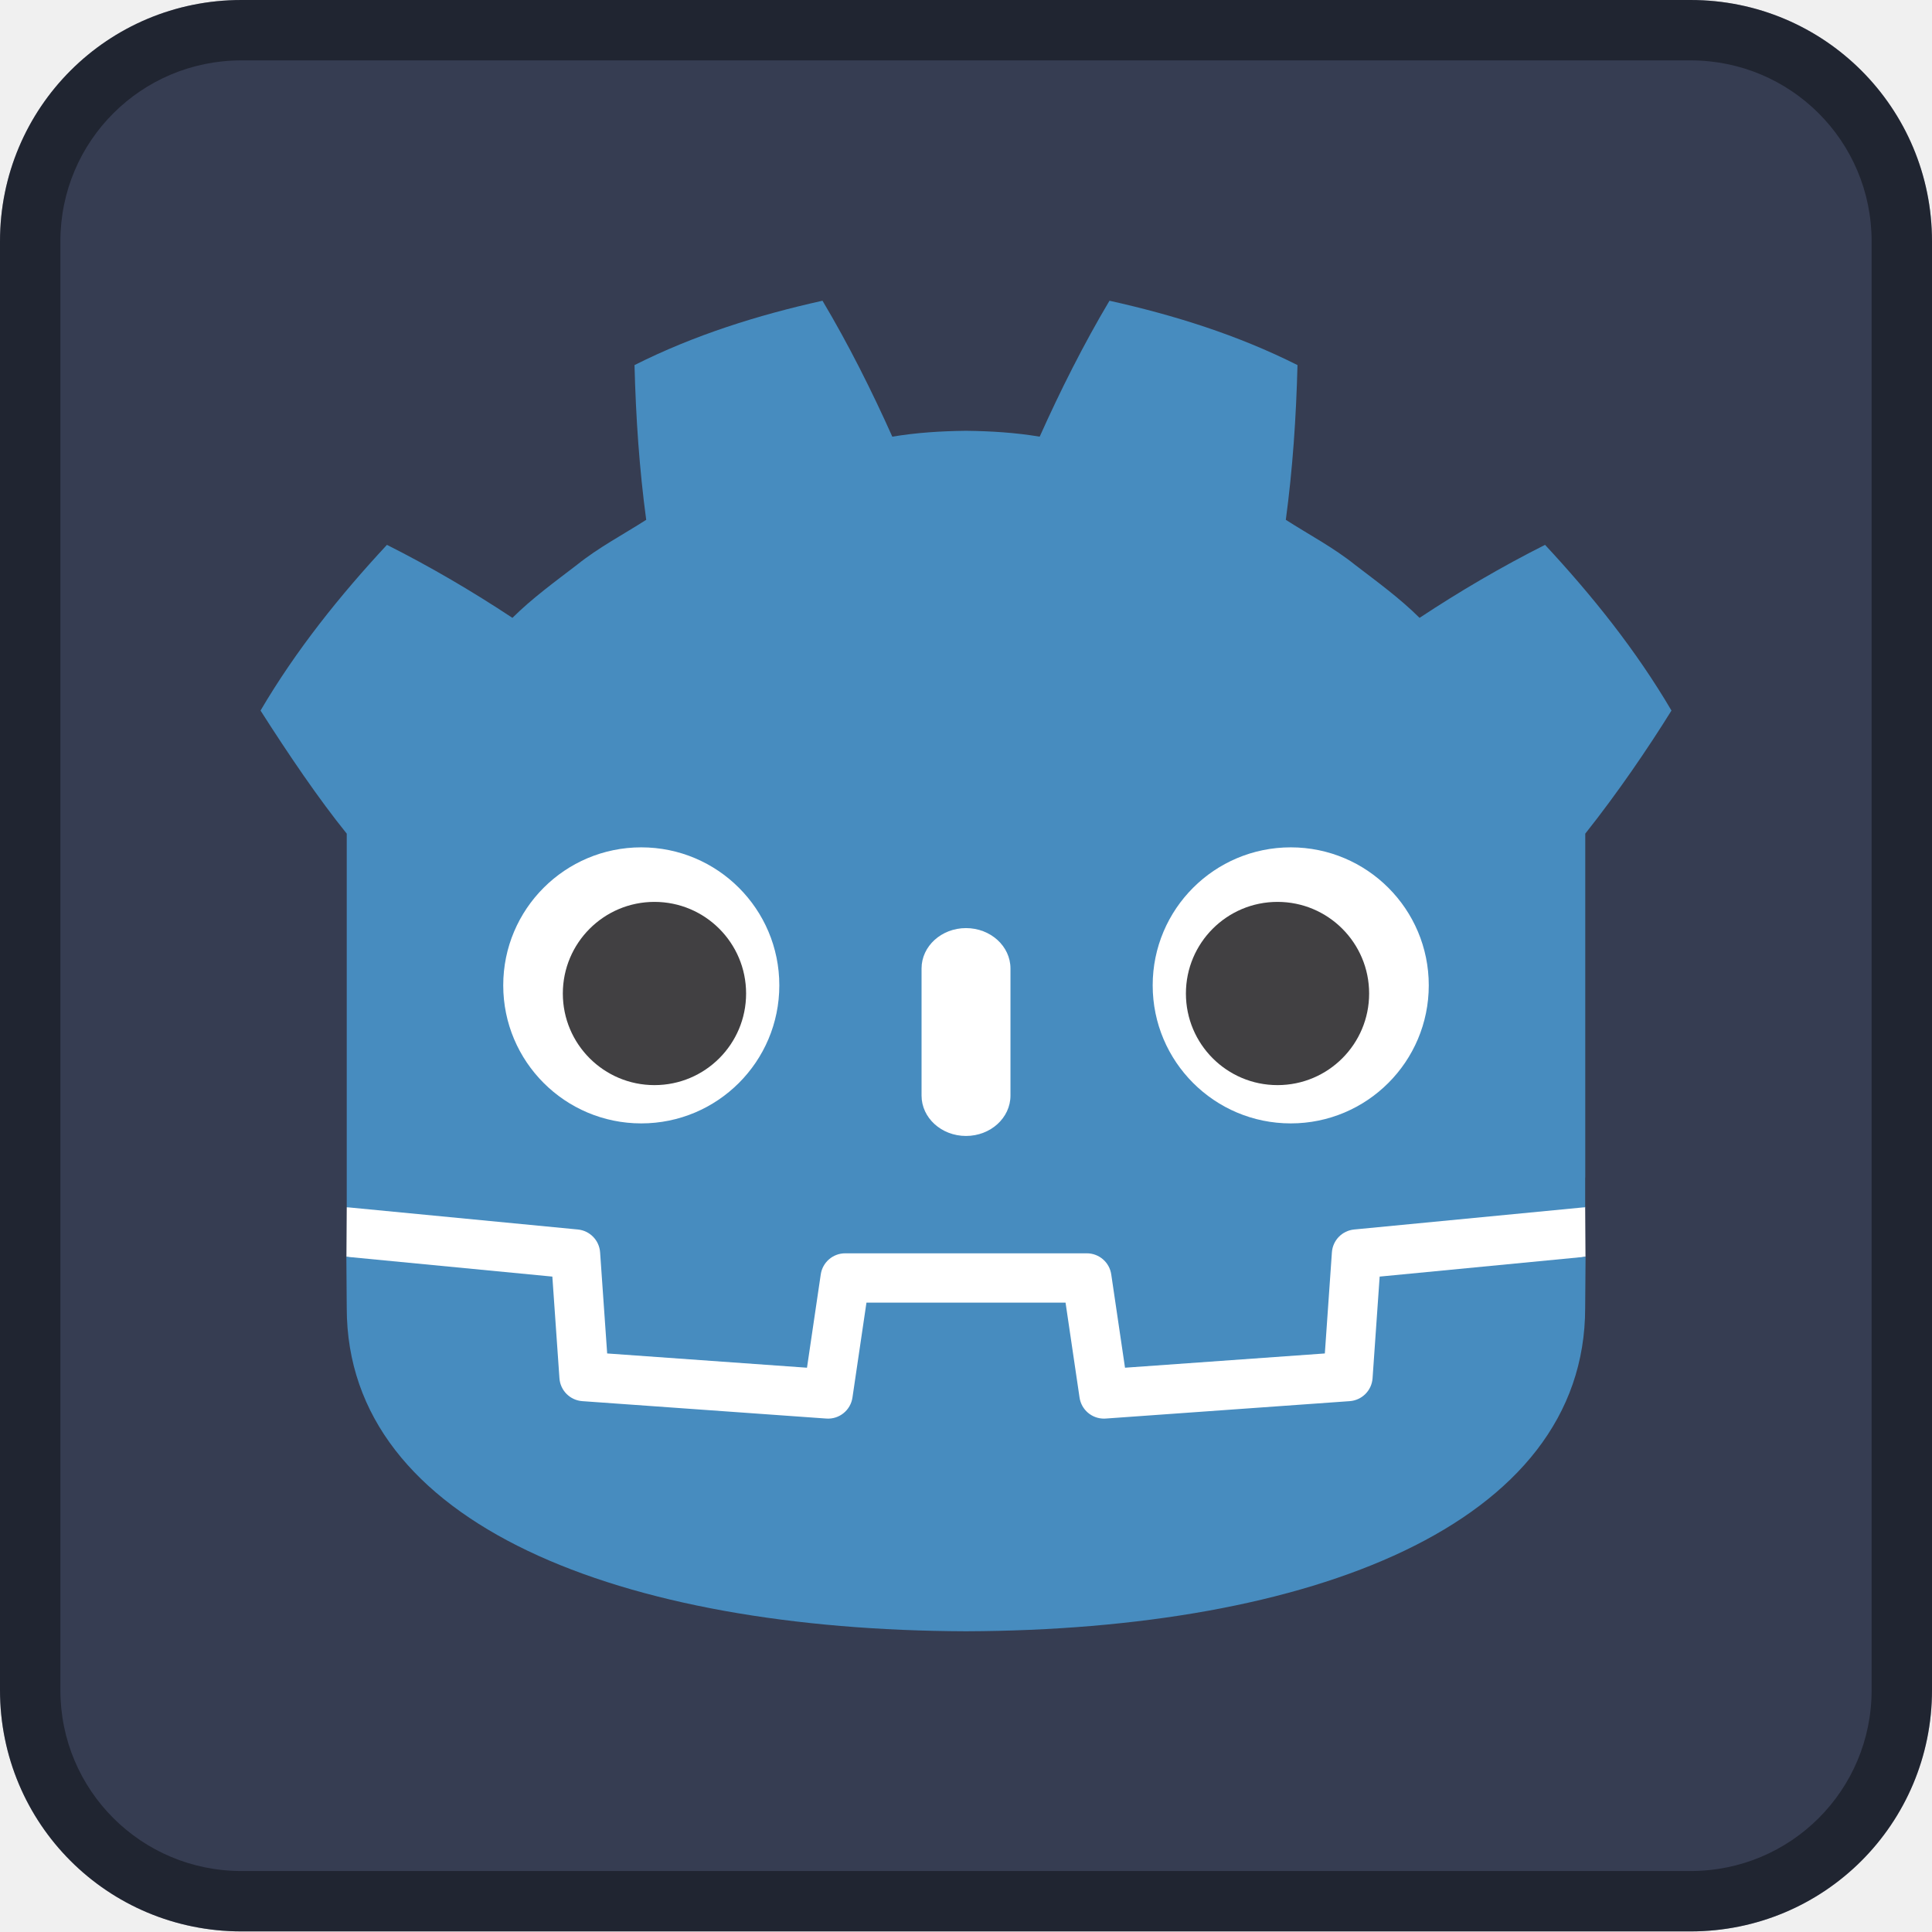
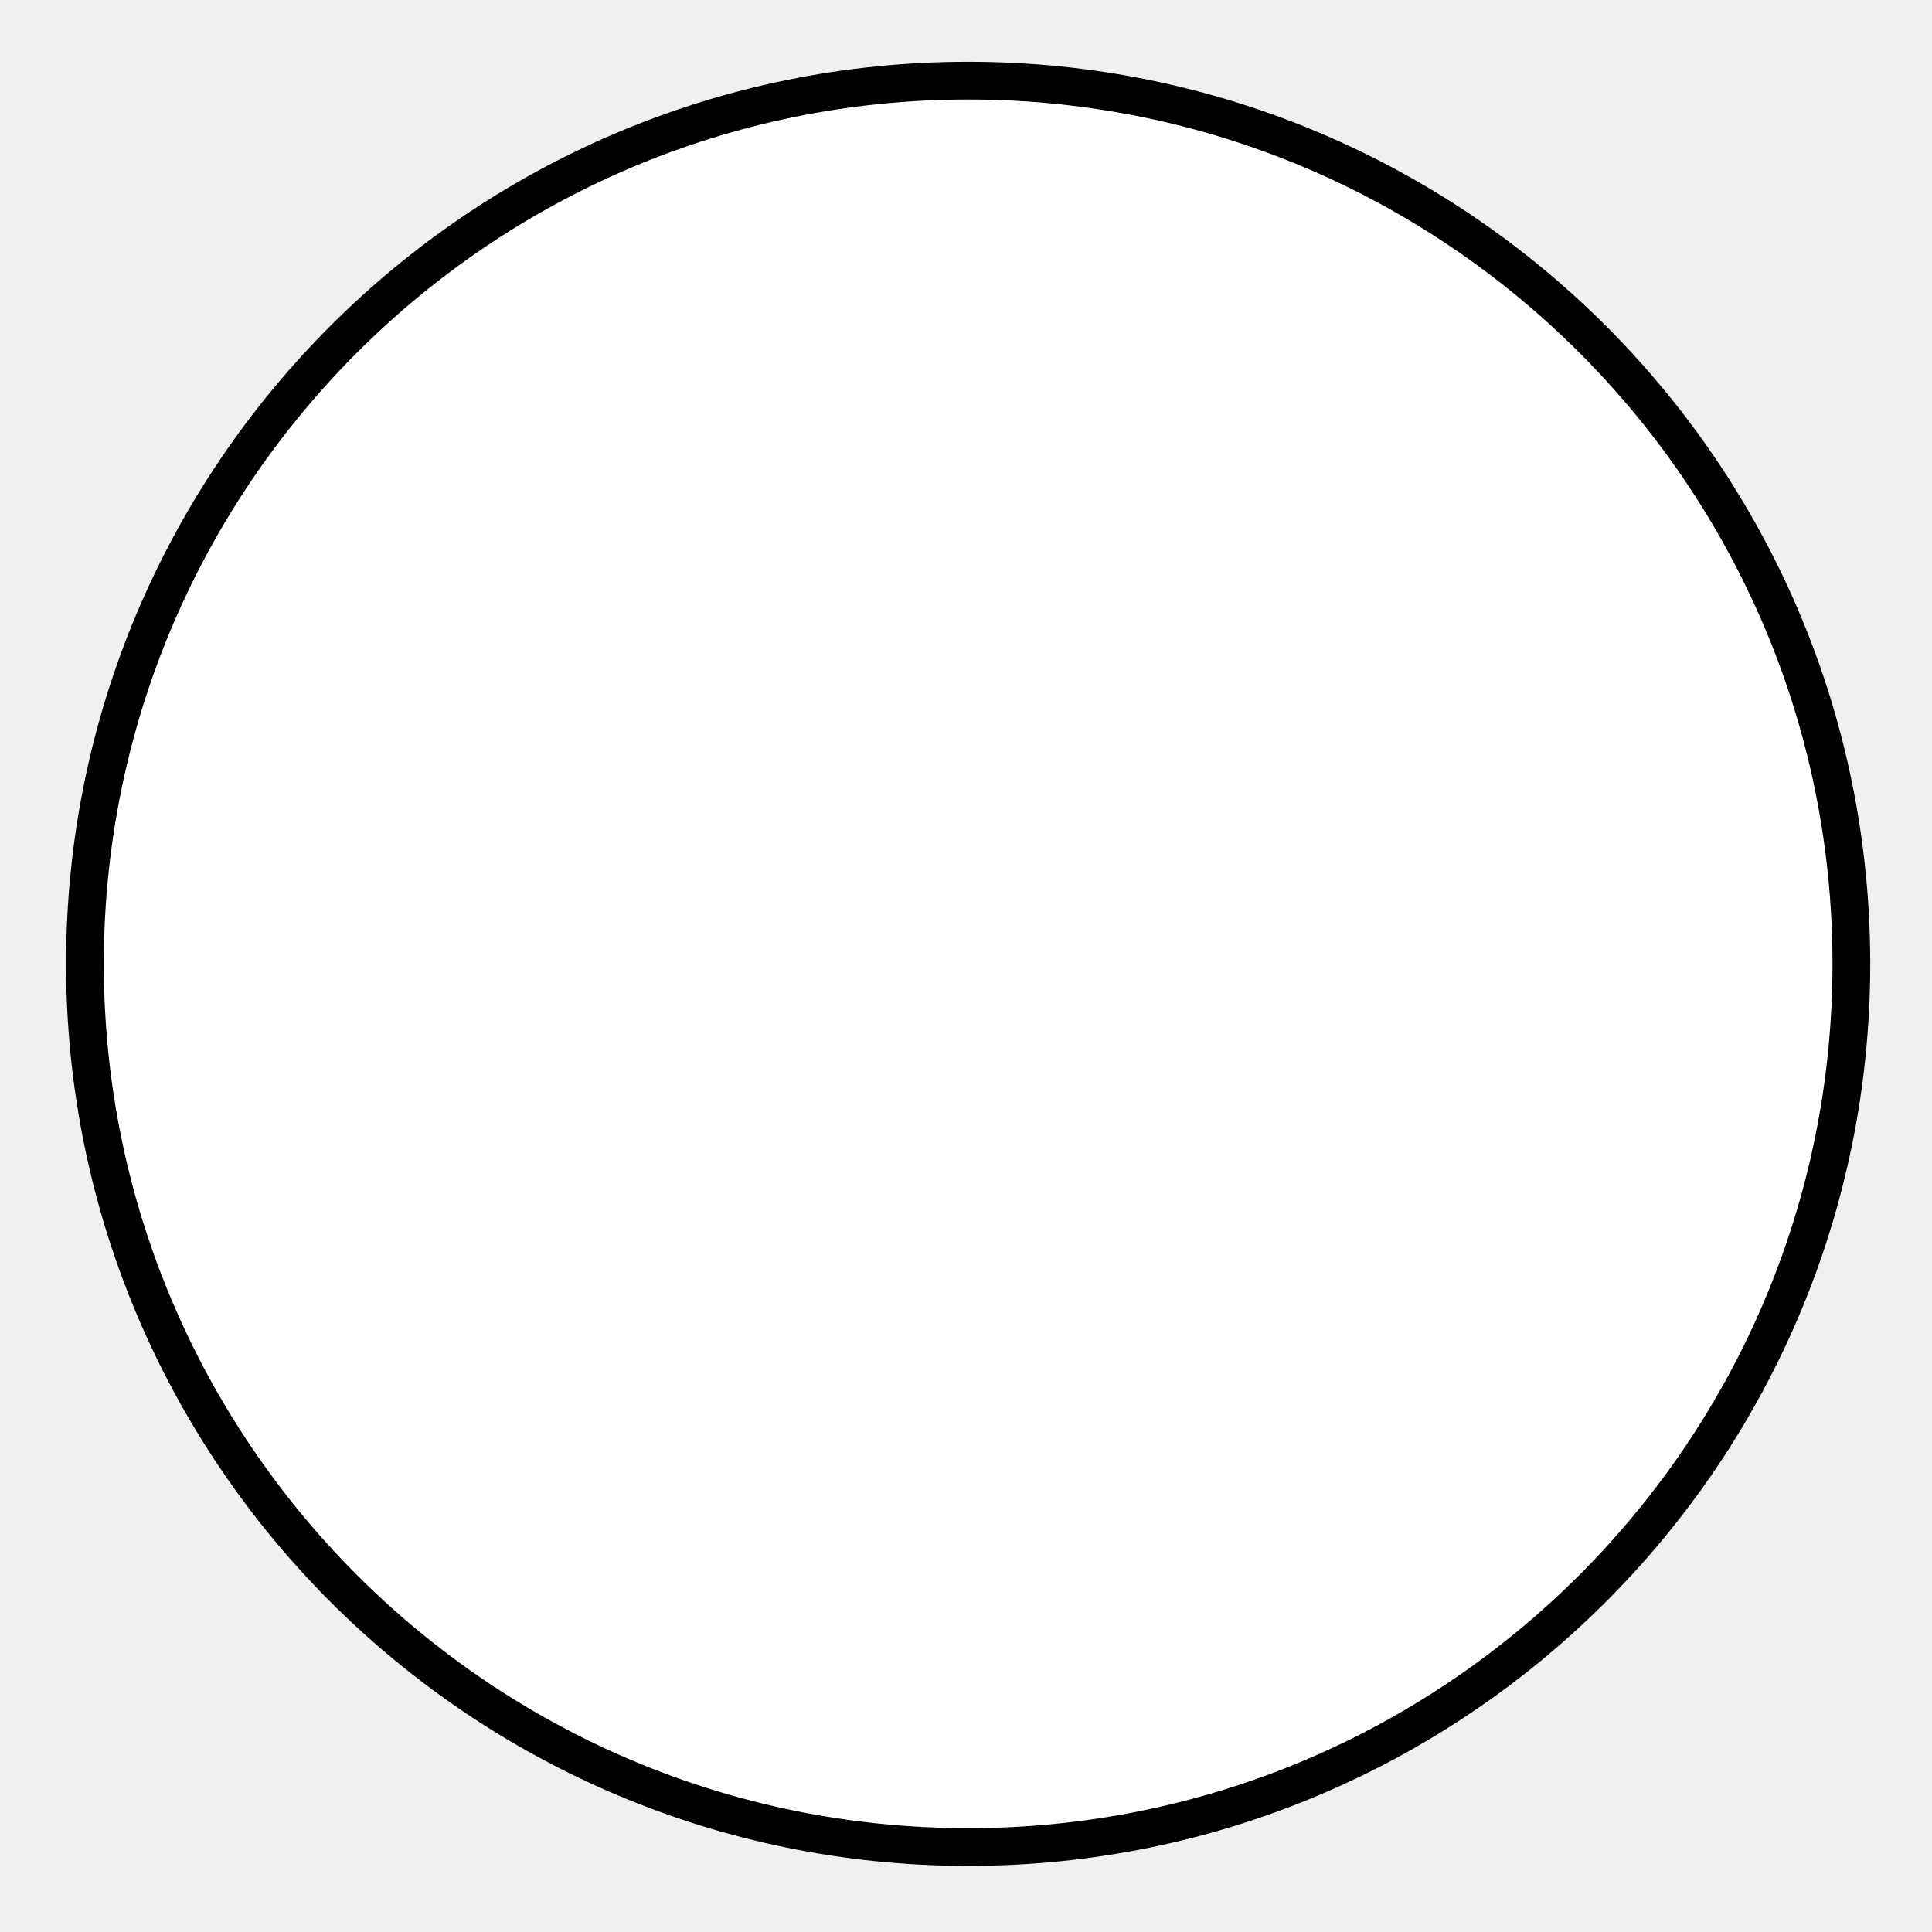
- <svg xmlns="http://www.w3.org/2000/svg" height="128" width="128">
-   <g transform="translate(32 32)">
-     <path d="m-16-32c-8.86 0-16 7.13-16 15.99v95.98c0 8.86 7.13 15.99 16 15.99h96c8.86 0 16-7.13 16-15.99v-95.98c0-8.85-7.14-15.99-16-15.99z" fill="#363d52" />
-     <path d="m-16-32c-8.86 0-16 7.13-16 15.99v95.98c0 8.86 7.13 15.99 16 15.99h96c8.86 0 16-7.13 16-15.99v-95.98c0-8.85-7.14-15.99-16-15.99zm0 4h96c6.64 0 12 5.35 12 11.99v95.98c0 6.64-5.35 11.99-12 11.99h-96c-6.64 0-12-5.35-12-11.99v-95.98c0-6.64 5.36-11.99 12-11.99z" fill-opacity=".4" />
-   </g>
-   <g stroke-width="9.927" transform="matrix(.1007308 0 0 .1007308 12.42592 2.256365)">
-     <path d="m0 0s-.325 1.994-.515 1.976l-36.182-3.491c-2.879-.278-5.115-2.574-5.317-5.459l-.994-14.247-27.992-1.997-1.904 12.912c-.424 2.872-2.932 5.037-5.835 5.037h-38.188c-2.902 0-5.41-2.165-5.834-5.037l-1.905-12.912-27.992 1.997-.994 14.247c-.202 2.886-2.438 5.182-5.317 5.46l-36.2 3.49c-.187.018-.324-1.978-.511-1.978l-.049-7.83 30.658-4.944 1.004-14.374c.203-2.91 2.551-5.263 5.463-5.472l38.551-2.75c.146-.01.29-.016.434-.016 2.897 0 5.401 2.166 5.825 5.038l1.959 13.286h28.005l1.959-13.286c.423-2.871 2.93-5.037 5.831-5.037.142 0 .284.005.423.015l38.556 2.75c2.911.209 5.26 2.562 5.463 5.472l1.003 14.374 30.645 4.966z" fill="#fff" transform="matrix(4.162611 0 0 -4.162611 919.2406 771.6719)" />
-     <path d="m0 0v-47.514-6.035-5.492c.108-.001.216-.005.323-.015l36.196-3.49c1.896-.183 3.382-1.709 3.514-3.609l1.116-15.978 31.574-2.253 2.175 14.747c.282 1.912 1.922 3.329 3.856 3.329h38.188c1.933 0 3.573-1.417 3.855-3.329l2.175-14.747 31.575 2.253 1.115 15.978c.133 1.9 1.618 3.425 3.514 3.609l36.182 3.49c.107.01.214.014.322.015v4.711l.015.005v54.325c5.097 6.416 9.923 13.494 13.621 19.449-5.651 9.62-12.575 18.217-19.976 26.182-6.864-3.455-13.531-7.369-19.828-11.534-3.151 3.132-6.7 5.694-10.186 8.372-3.425 2.751-7.285 4.768-10.946 7.118 1.09 8.117 1.629 16.108 1.846 24.448-9.446 4.754-19.519 7.906-29.708 10.17-4.068-6.837-7.788-14.241-11.028-21.479-3.842.642-7.702.88-11.567.926v.006c-.027 0-.052-.006-.075-.006-.024 0-.049.006-.073.006v-.006c-3.872-.046-7.729-.284-11.572-.926-3.238 7.238-6.956 14.642-11.03 21.479-10.184-2.264-20.258-5.416-29.703-10.17.216-8.34.755-16.331 1.848-24.448-3.668-2.35-7.523-4.367-10.949-7.118-3.481-2.678-7.036-5.24-10.188-8.372-6.297 4.165-12.962 8.079-19.828 11.534-7.401-7.965-14.321-16.562-19.974-26.182 4.443-6.974 9.208-13.983 13.621-19.449z" fill="#478cbf" transform="matrix(4.162611 0 0 -4.162611 104.6989 525.907)" />
-     <path d="m0 0-1.121-16.063c-.135-1.936-1.675-3.477-3.611-3.616l-38.555-2.751c-.094-.007-.188-.01-.281-.01-1.916 0-3.569 1.406-3.852 3.33l-2.211 14.994h-31.459l-2.211-14.994c-.297-2.018-2.101-3.469-4.133-3.32l-38.555 2.751c-1.936.139-3.476 1.68-3.611 3.616l-1.121 16.063-32.547 3.138c.015-3.498.06-7.33.06-8.093 0-34.374 43.605-50.896 97.781-51.086h.066.067c54.176.19 97.766 16.712 97.766 51.086 0 .777.047 4.593.063 8.093z" fill="#478cbf" transform="matrix(4.162611 0 0 -4.162611 784.0714 817.2428)" />
-     <path d="m0 0c0-12.052-9.765-21.815-21.813-21.815-12.042 0-21.81 9.763-21.81 21.815 0 12.044 9.768 21.802 21.81 21.802 12.048 0 21.813-9.758 21.813-21.802" fill="#fff" transform="matrix(4.162611 0 0 -4.162611 389.2148 625.671)" />
-     <path d="m0 0c0-7.994-6.479-14.473-14.479-14.473-7.996 0-14.479 6.479-14.479 14.473s6.483 14.479 14.479 14.479c8 0 14.479-6.485 14.479-14.479" fill="#414042" transform="matrix(4.162611 0 0 -4.162611 367.3669 631.0568)" />
-     <path d="m0 0c-3.878 0-7.021 2.858-7.021 6.381v20.081c0 3.52 3.143 6.381 7.021 6.381s7.028-2.861 7.028-6.381v-20.081c0-3.523-3.15-6.381-7.028-6.381" fill="#fff" transform="matrix(4.162611 0 0 -4.162611 511.9934 724.7395)" />
-     <path d="m0 0c0-12.052 9.765-21.815 21.815-21.815 12.041 0 21.808 9.763 21.808 21.815 0 12.044-9.767 21.802-21.808 21.802-12.05 0-21.815-9.758-21.815-21.802" fill="#fff" transform="matrix(4.162611 0 0 -4.162611 634.7871 625.671)" />
-     <path d="m0 0c0-7.994 6.477-14.473 14.471-14.473 8.002 0 14.479 6.479 14.479 14.473s-6.477 14.479-14.479 14.479c-7.994 0-14.471-6.485-14.471-14.479" fill="#414042" transform="matrix(4.162611 0 0 -4.162611 656.6406 631.0568)" />
-   </g>
+ <svg xmlns="http://www.w3.org/2000/svg" height="128" width="128" version="1.1" id="svg26">
+   <defs id="defs30" />
+   <circle style="fill:#ffffff;fill-opacity:1;stroke:#000000;stroke-width:5;stroke-dasharray:none;stroke-opacity:1;paint-order:stroke fill markers" id="path1006" cx="64.143" cy="63.857" r="57.265" />
</svg>
